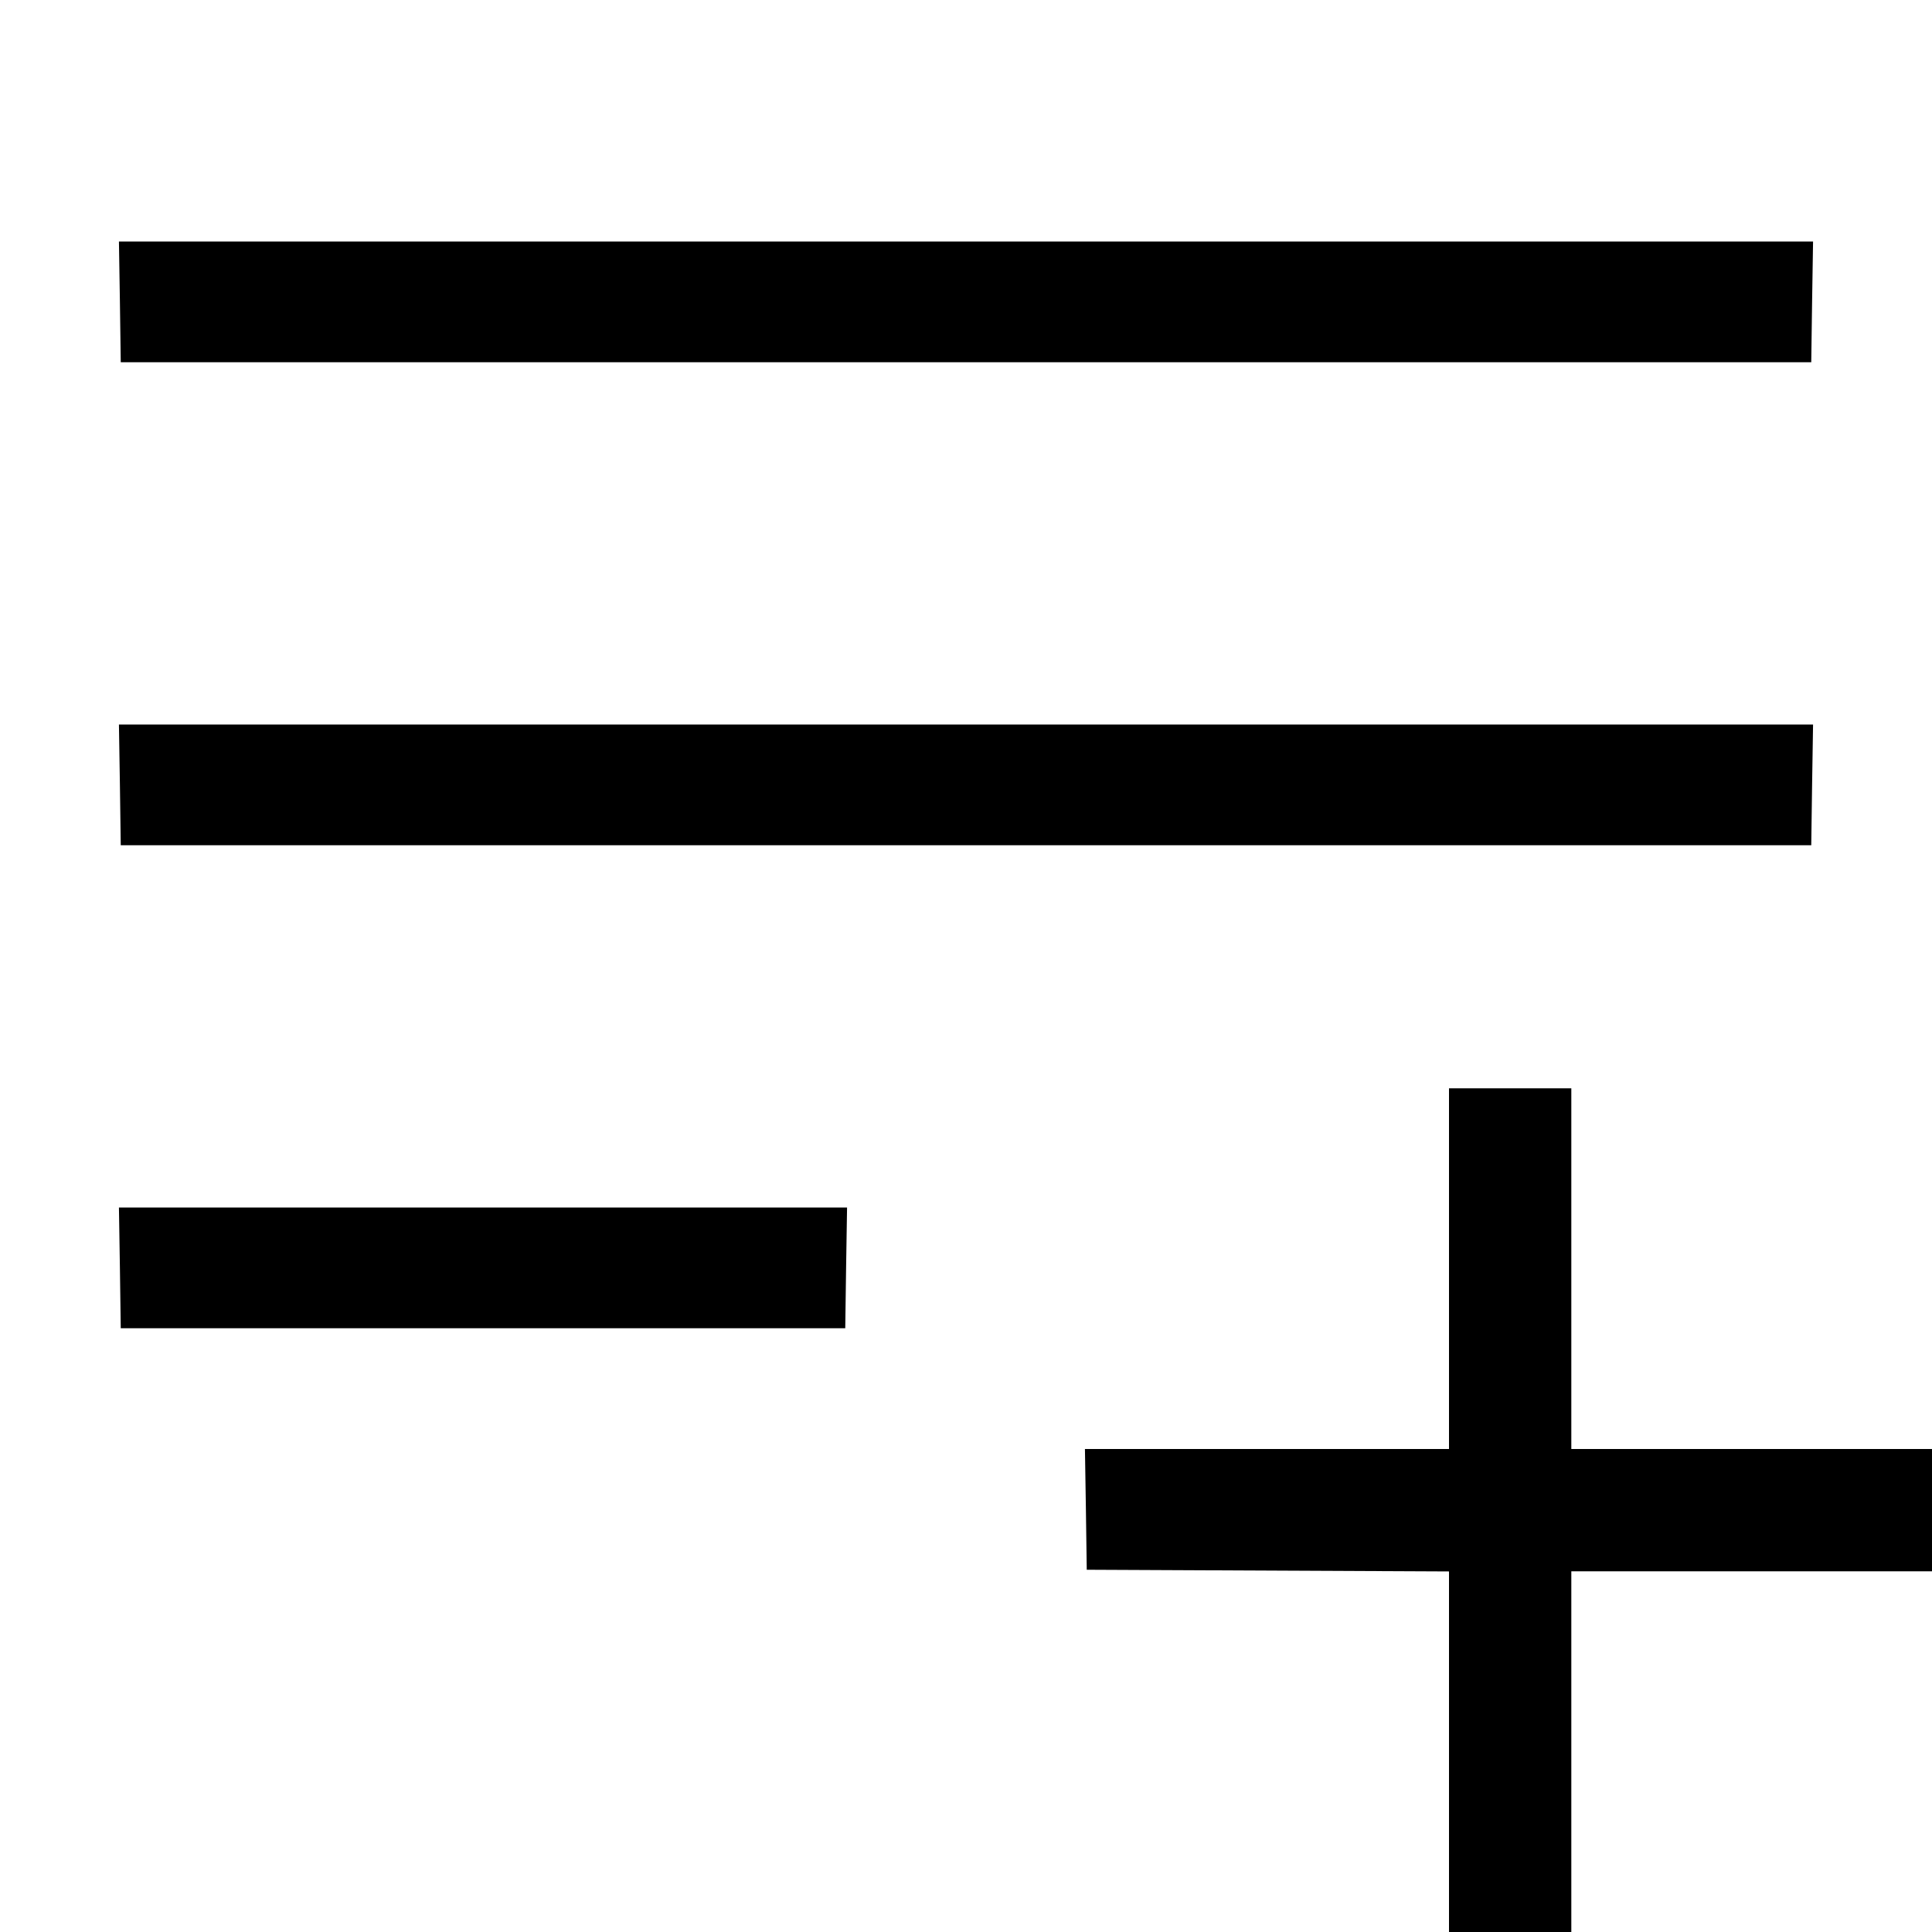
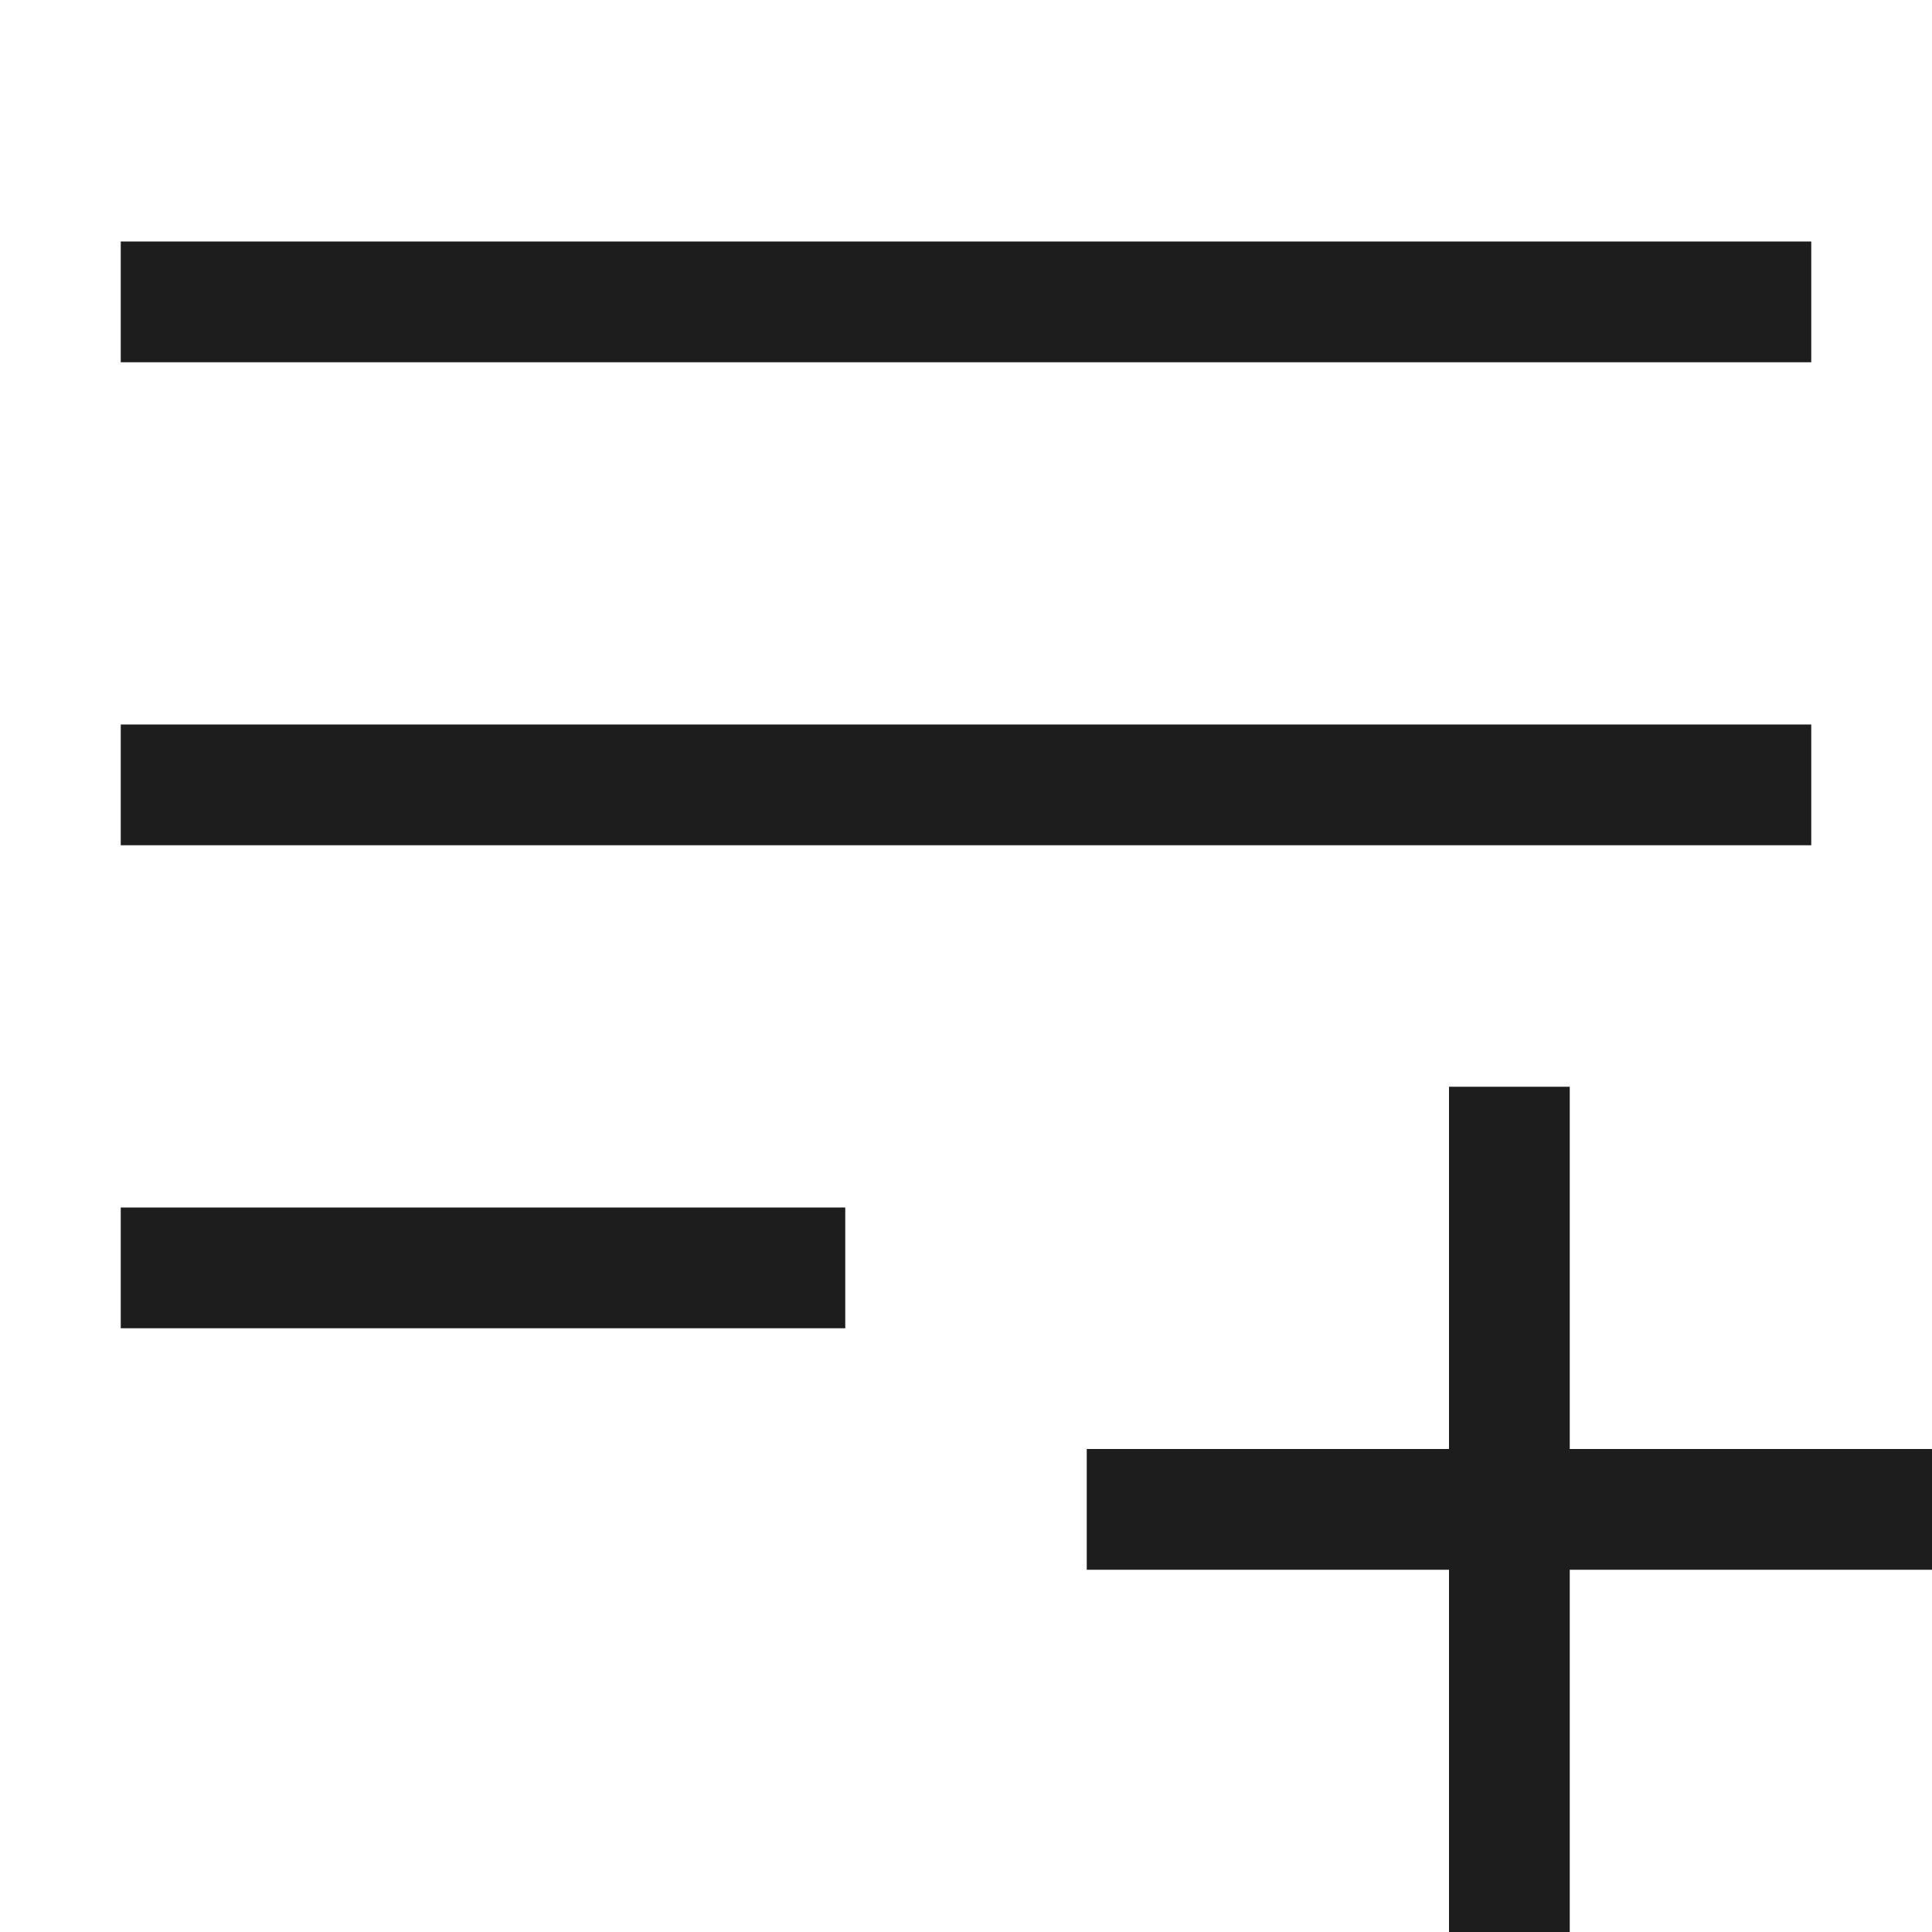
- <svg xmlns="http://www.w3.org/2000/svg" width="16" height="16" fill="none">
-   <path d="M.993 2.5 1 3h14l.007-.5.008-.5H.985l.008.5m0 4L1 7h14l.007-.5.008-.5H.985l.008.5M12 10.507V12H8.985l.008.5L9 13l1.5.007 1.5.007V16h1.013v-2.987H16V12h-2.987V9.013H12v1.494M.993 10.5 1 11h6l.007-.5.008-.5H.985l.008.5" fill-rule="evenodd" fill="#000" />
+ <svg xmlns="http://www.w3.org/2000/svg" width="16" height="16" fill="none" viewBox="0 0 16 16">
+   <path fill="#1D1D1D" fill-rule="evenodd" d="M1 2h14v1H1V2Zm0 4h14v1H1V6Zm12 3v3h3v1h-3v3h-1v-3H9v-1h3V9h1ZM1 10h6v1H1v-1Z" clip-rule="evenodd" />
</svg>
